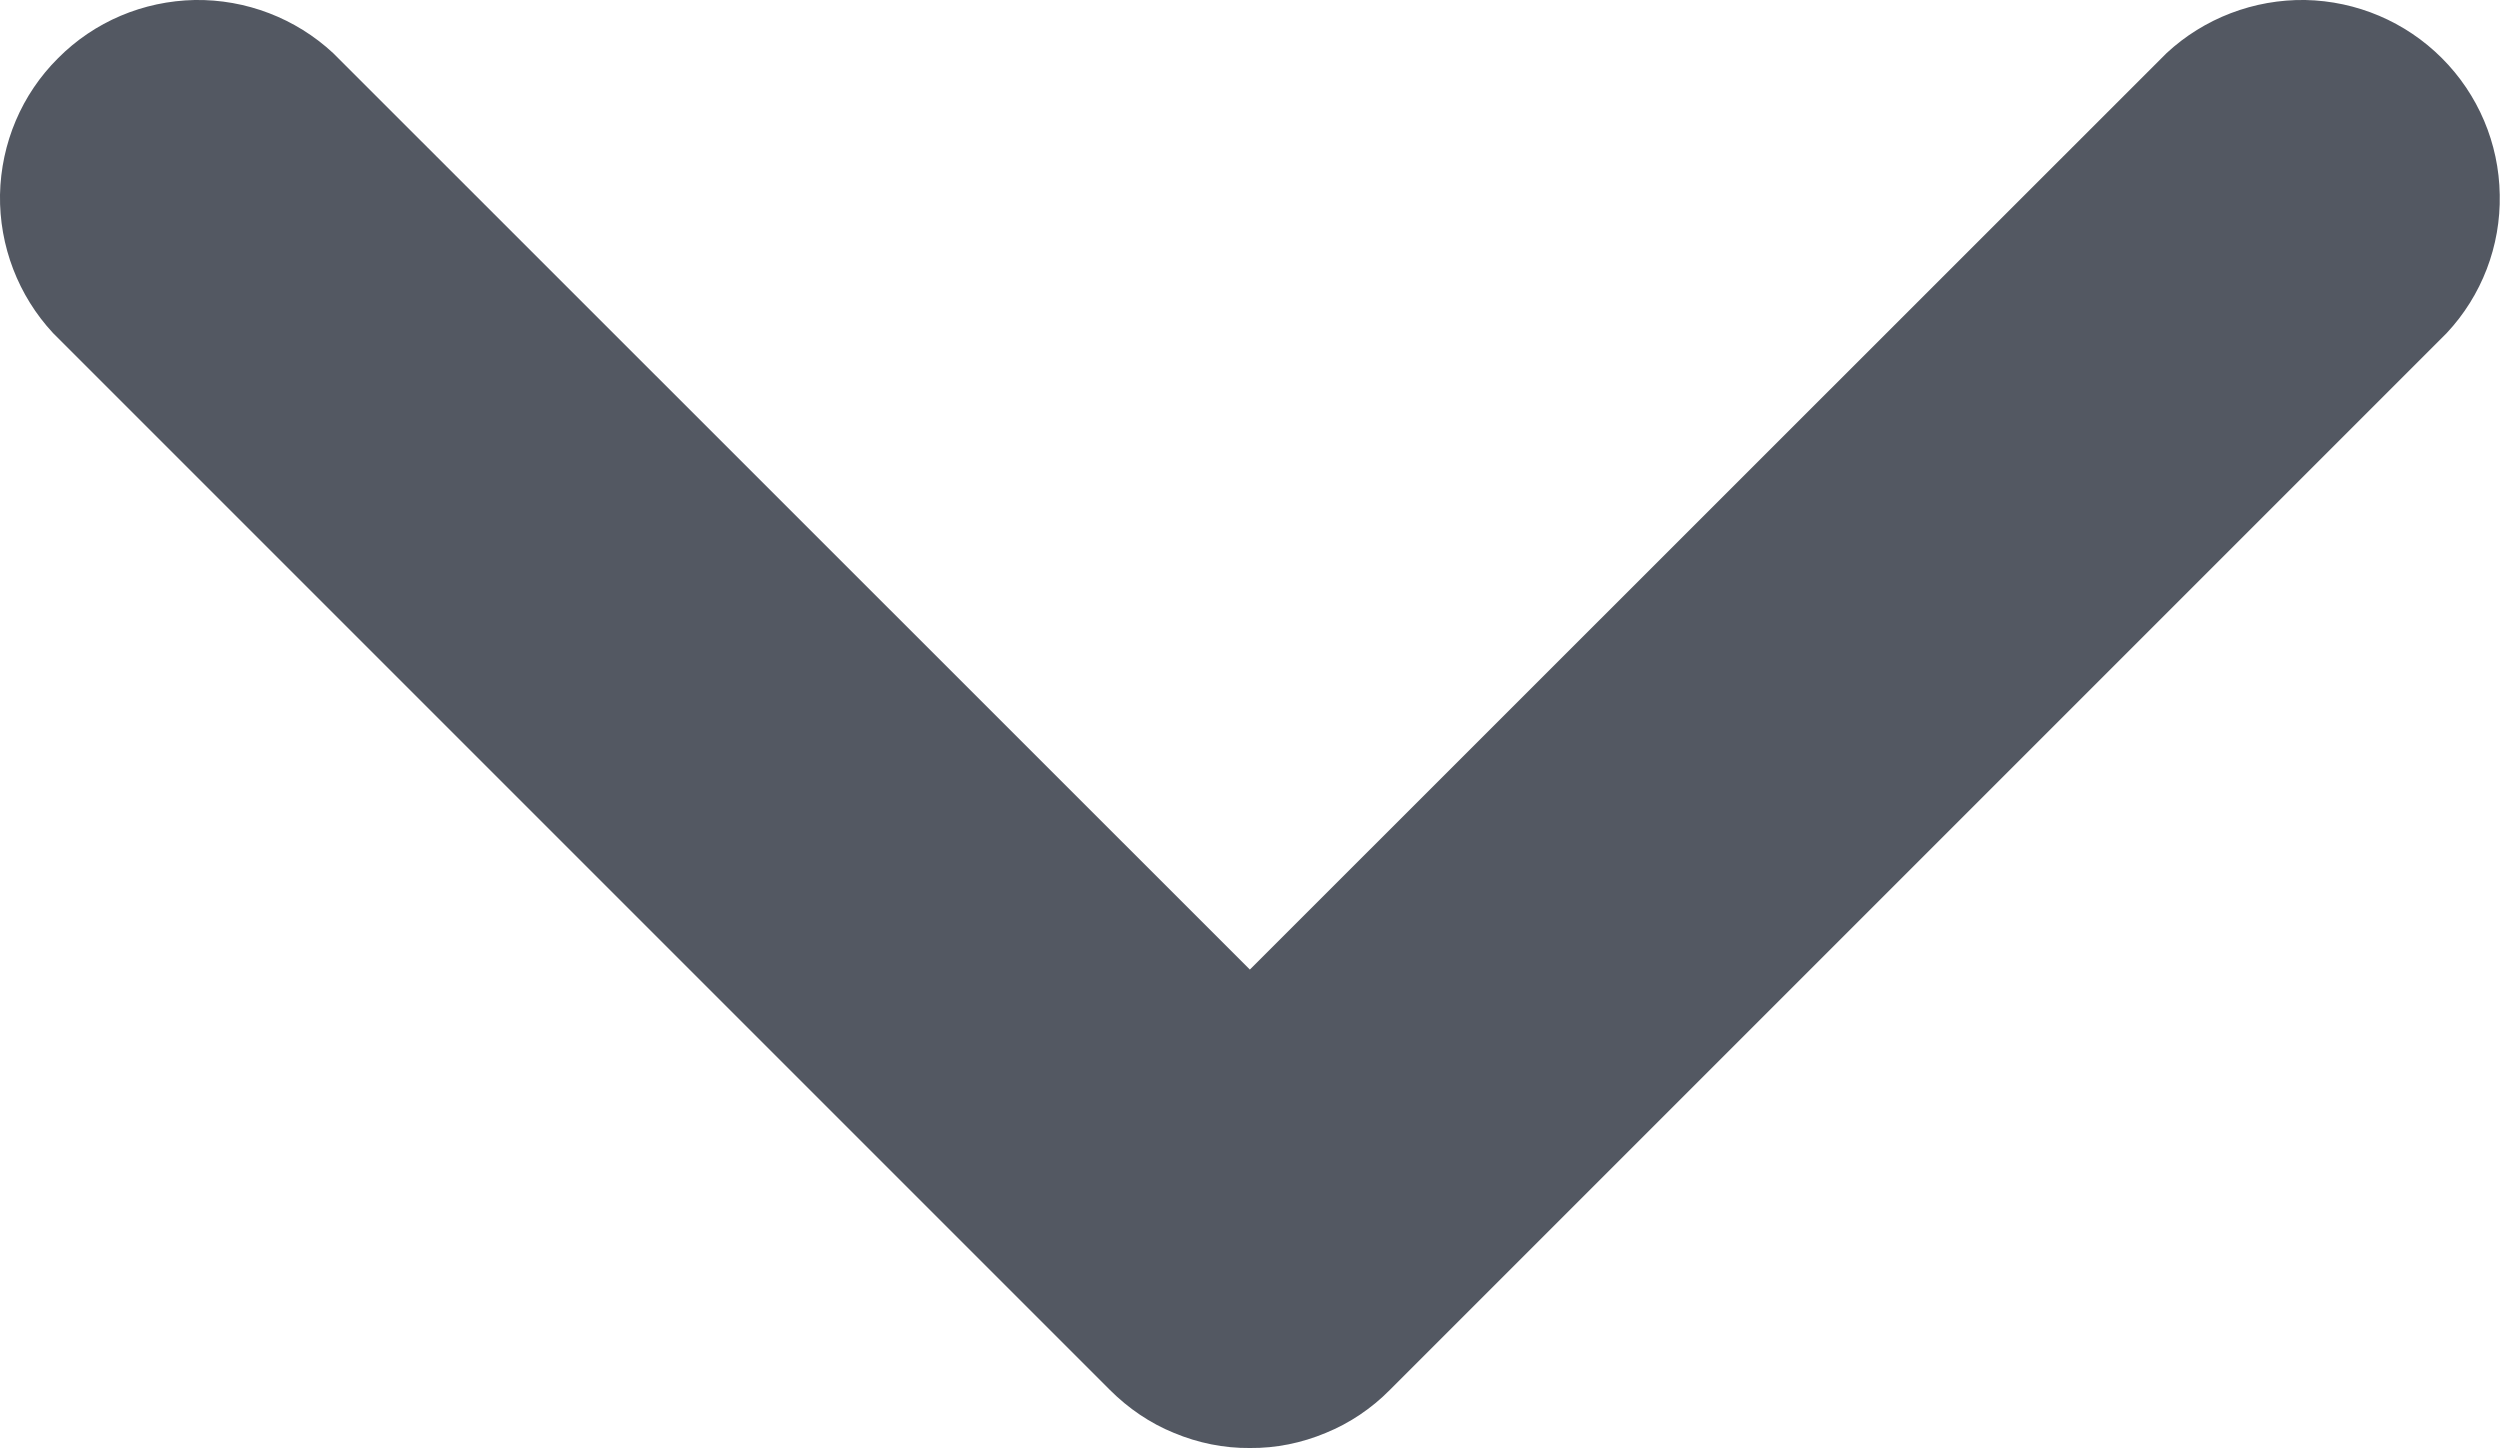
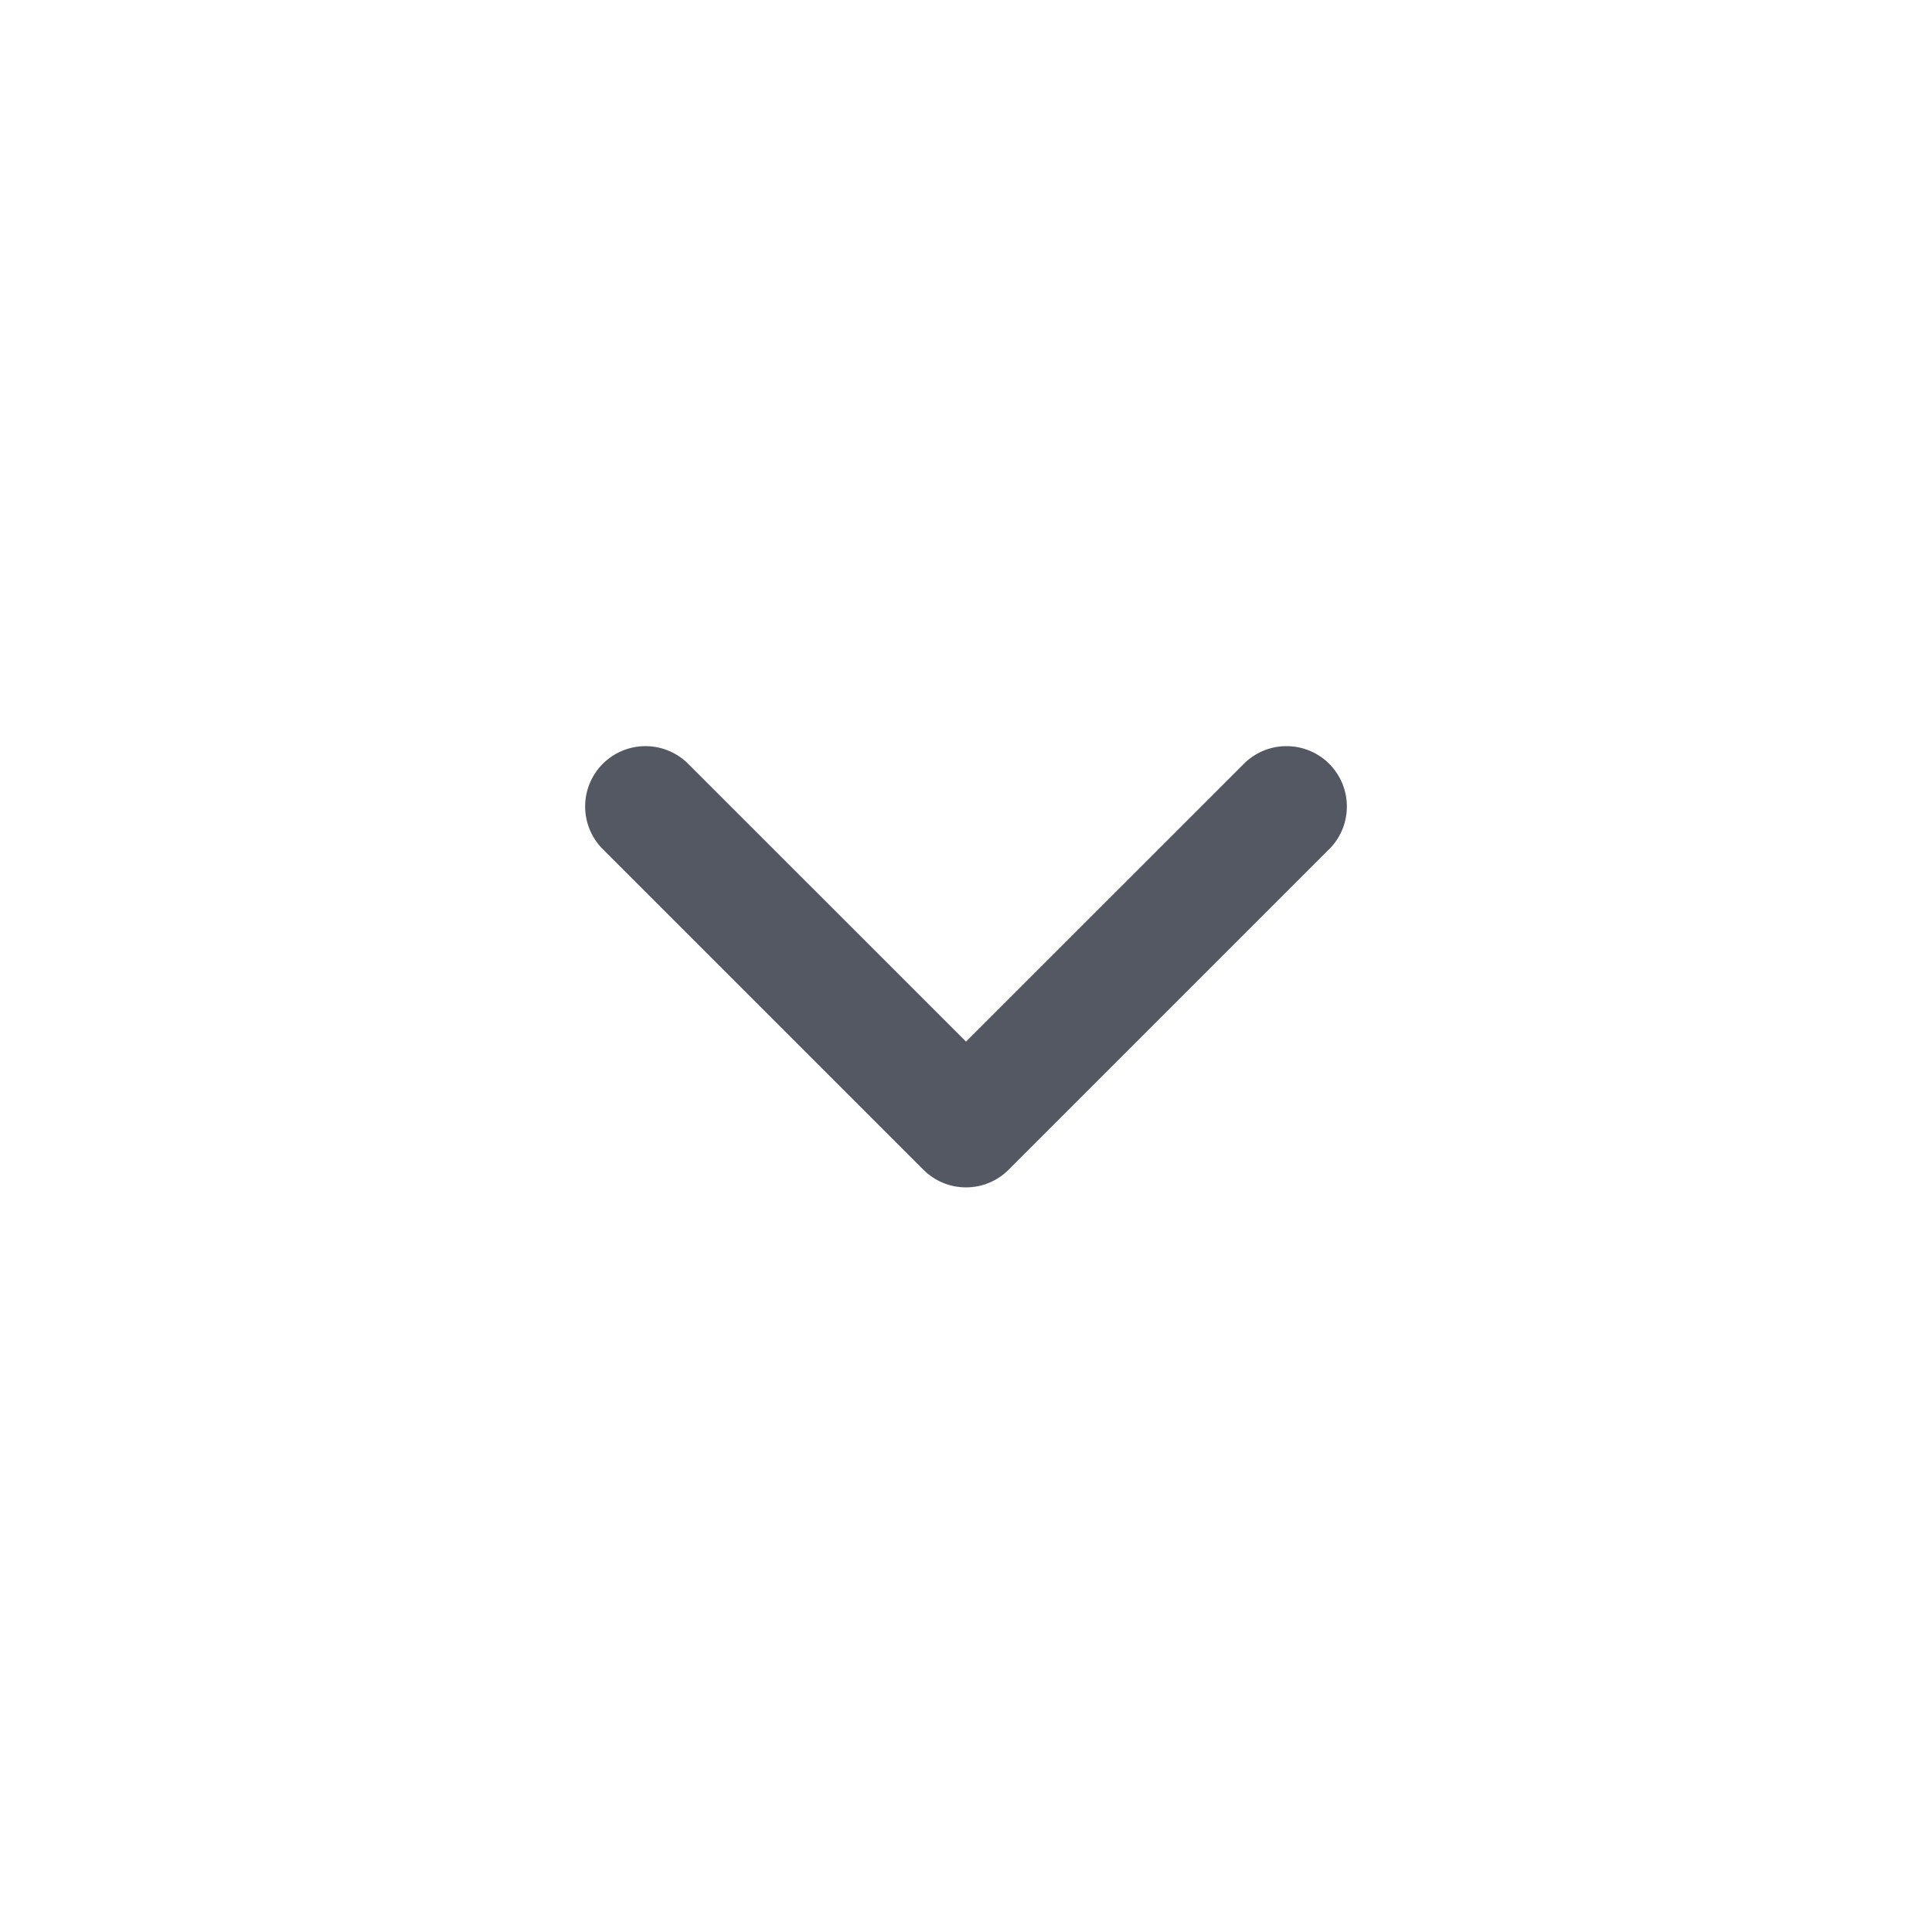
- <svg xmlns="http://www.w3.org/2000/svg" preserveAspectRatio="none" overflow="visible" style="display: block;" width="9.463" height="5.481" viewBox="0 0 9.463 5.481" fill="none">
-   <path id="angle-down-small" d="M4.731 5.481C4.633 5.482 4.535 5.462 4.444 5.424C4.353 5.387 4.271 5.331 4.201 5.261L0.201 1.261C0.069 1.119 -0.003 0.931 0 0.737C0.004 0.542 0.082 0.357 0.22 0.22C0.357 0.082 0.542 0.004 0.737 0C0.931 -0.003 1.119 0.069 1.261 0.201L4.731 3.67L8.201 0.201C8.343 0.069 8.532 -0.003 8.726 0C8.92 0.004 9.105 0.082 9.243 0.22C9.38 0.357 9.459 0.542 9.462 0.737C9.466 0.931 9.394 1.119 9.261 1.261L5.261 5.261C5.192 5.331 5.109 5.387 5.018 5.424C4.927 5.462 4.83 5.482 4.731 5.481Z" fill="#535862" />
+ <svg xmlns="http://www.w3.org/2000/svg" preserveAspectRatio="none" overflow="visible" style="display: block;" width="24" height="24" viewBox="0 0 24 24" fill="none">
+   <g id="angle-down-small">
+     <path id="angle-down-small_2" d="M12 14.75C11.902 14.75 11.804 14.731 11.713 14.693C11.622 14.655 11.539 14.6 11.47 14.53L7.47 10.53C7.338 10.388 7.265 10.2 7.269 10.005C7.272 9.811 7.351 9.626 7.488 9.488C7.626 9.351 7.811 9.272 8.005 9.269C8.2 9.265 8.388 9.338 8.53 9.47L12 12.939L15.47 9.47C15.612 9.338 15.8 9.265 15.995 9.269C16.189 9.272 16.374 9.351 16.512 9.488C16.649 9.626 16.728 9.811 16.731 10.005C16.735 10.2 16.663 10.388 16.53 10.53L12.53 14.53C12.461 14.6 12.378 14.655 12.287 14.693C12.196 14.731 12.098 14.75 12 14.75Z" fill="#535862" />
+   </g>
</svg>
